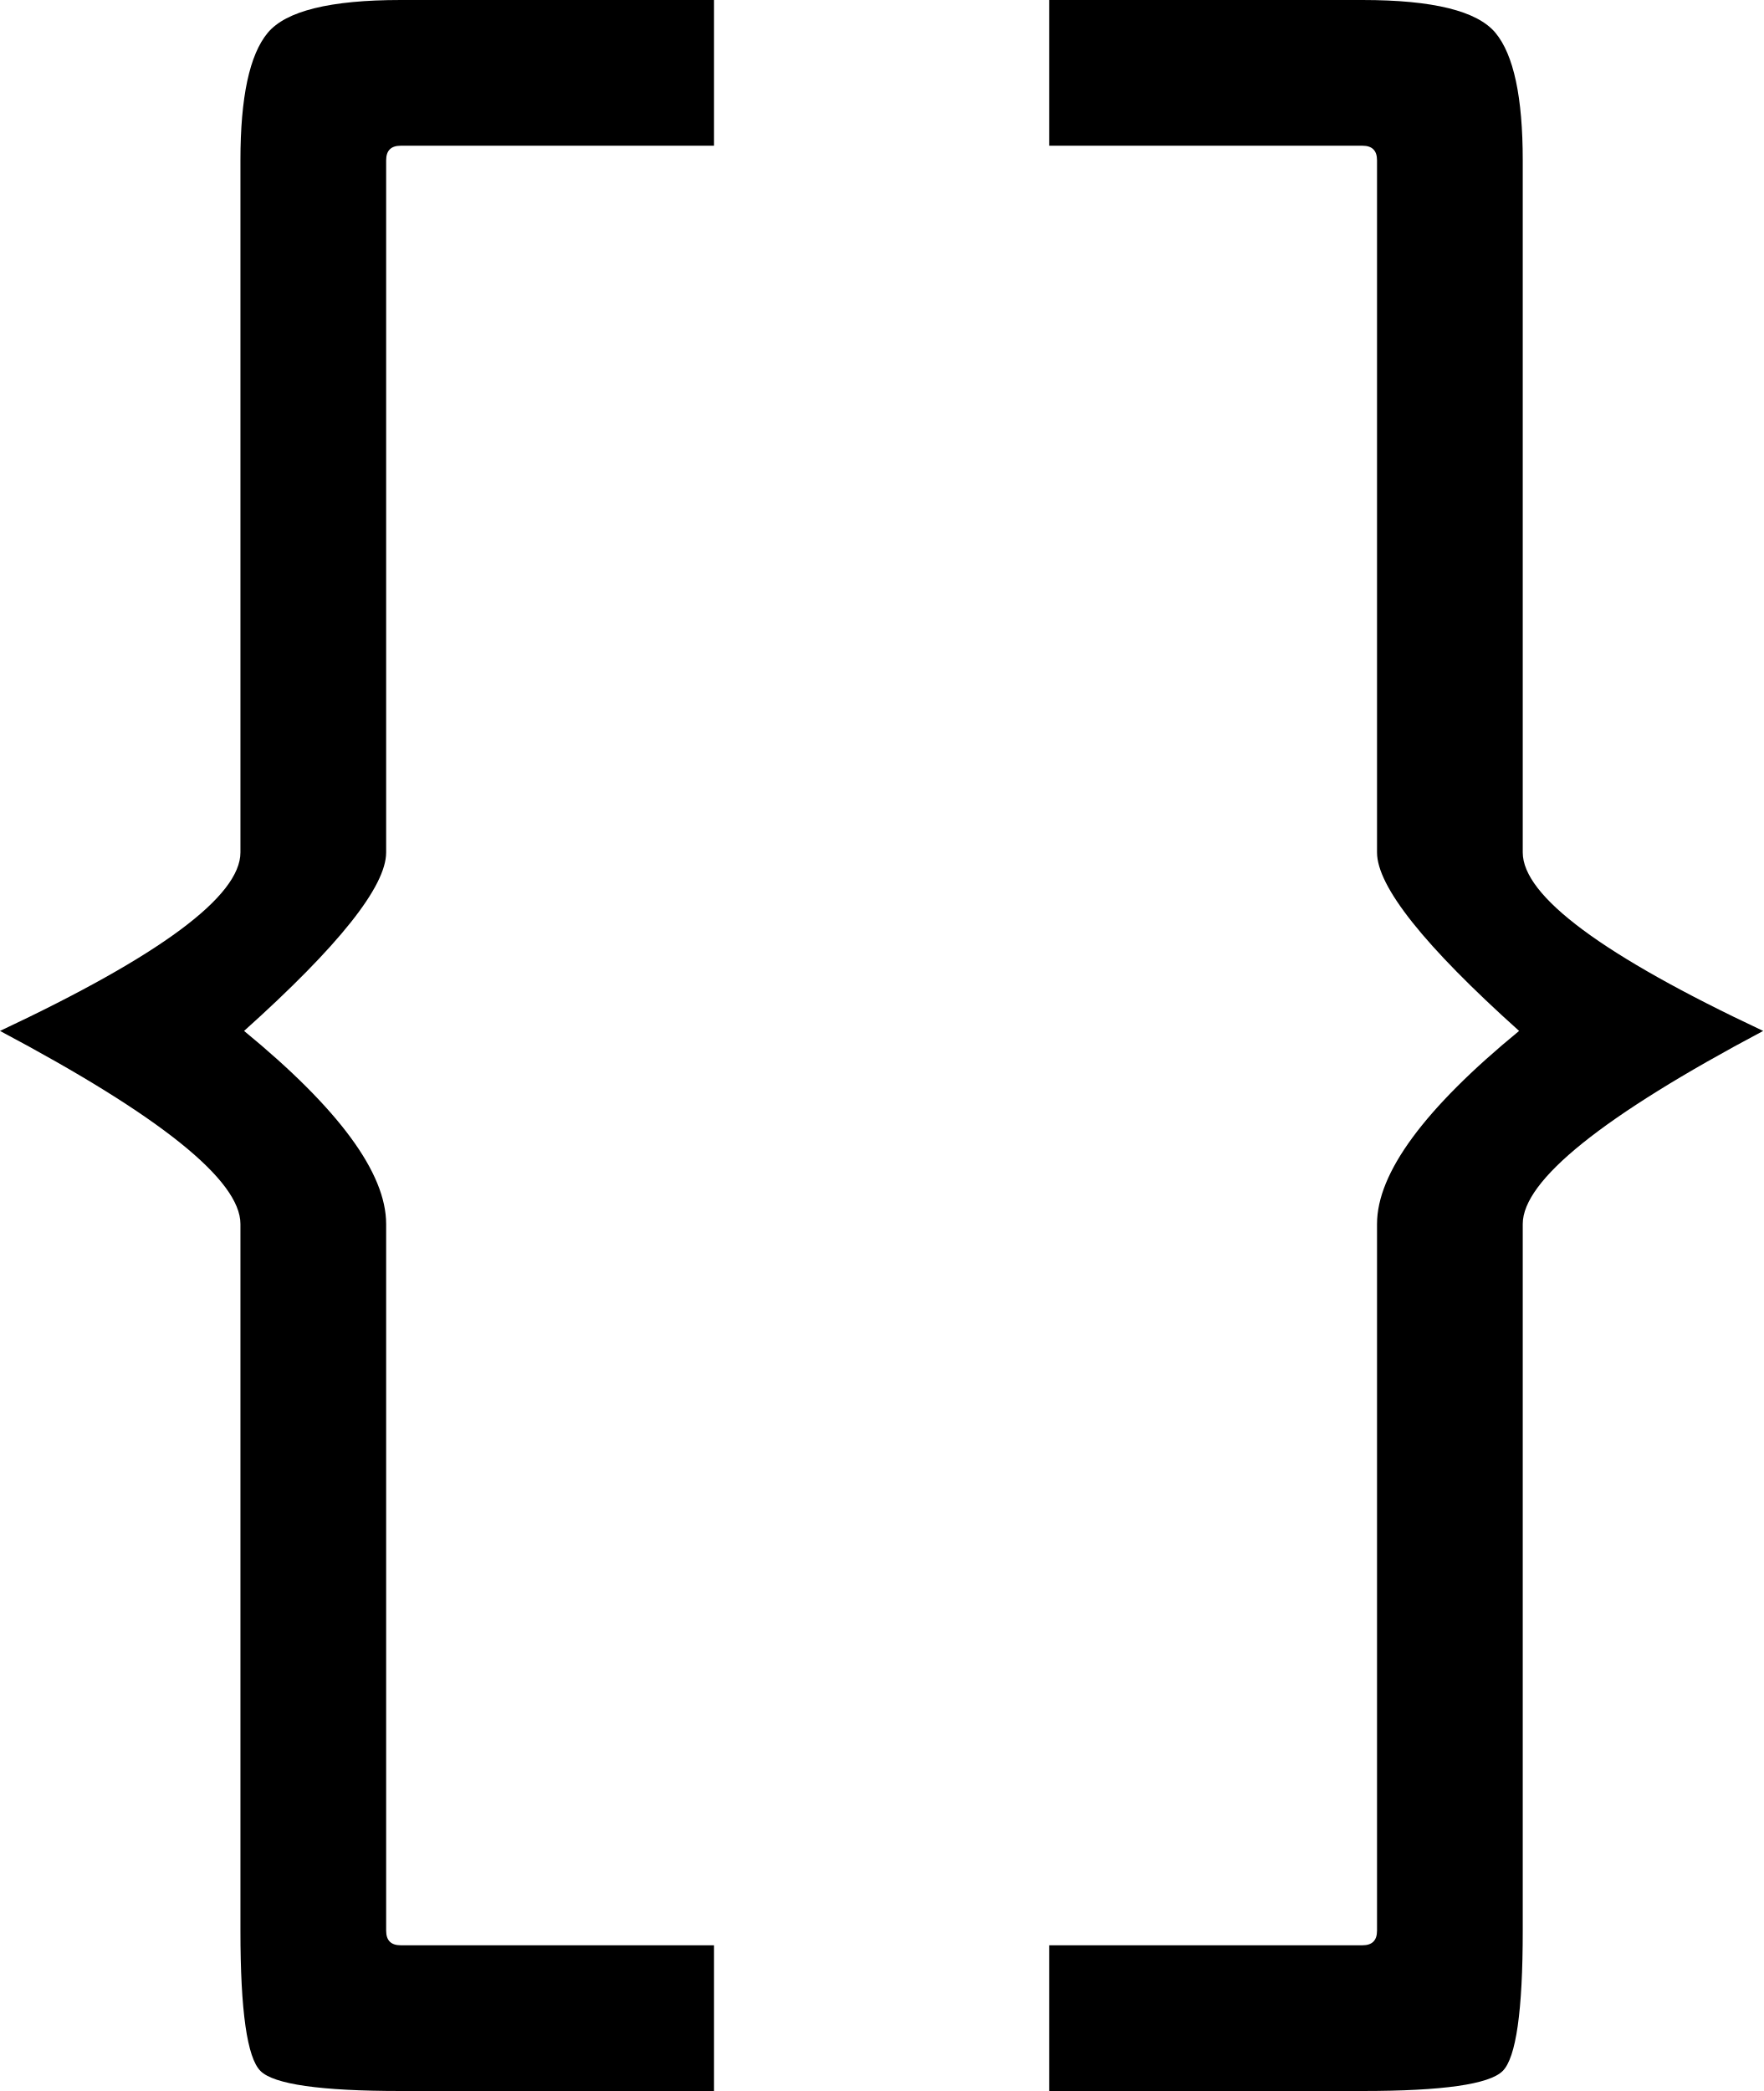
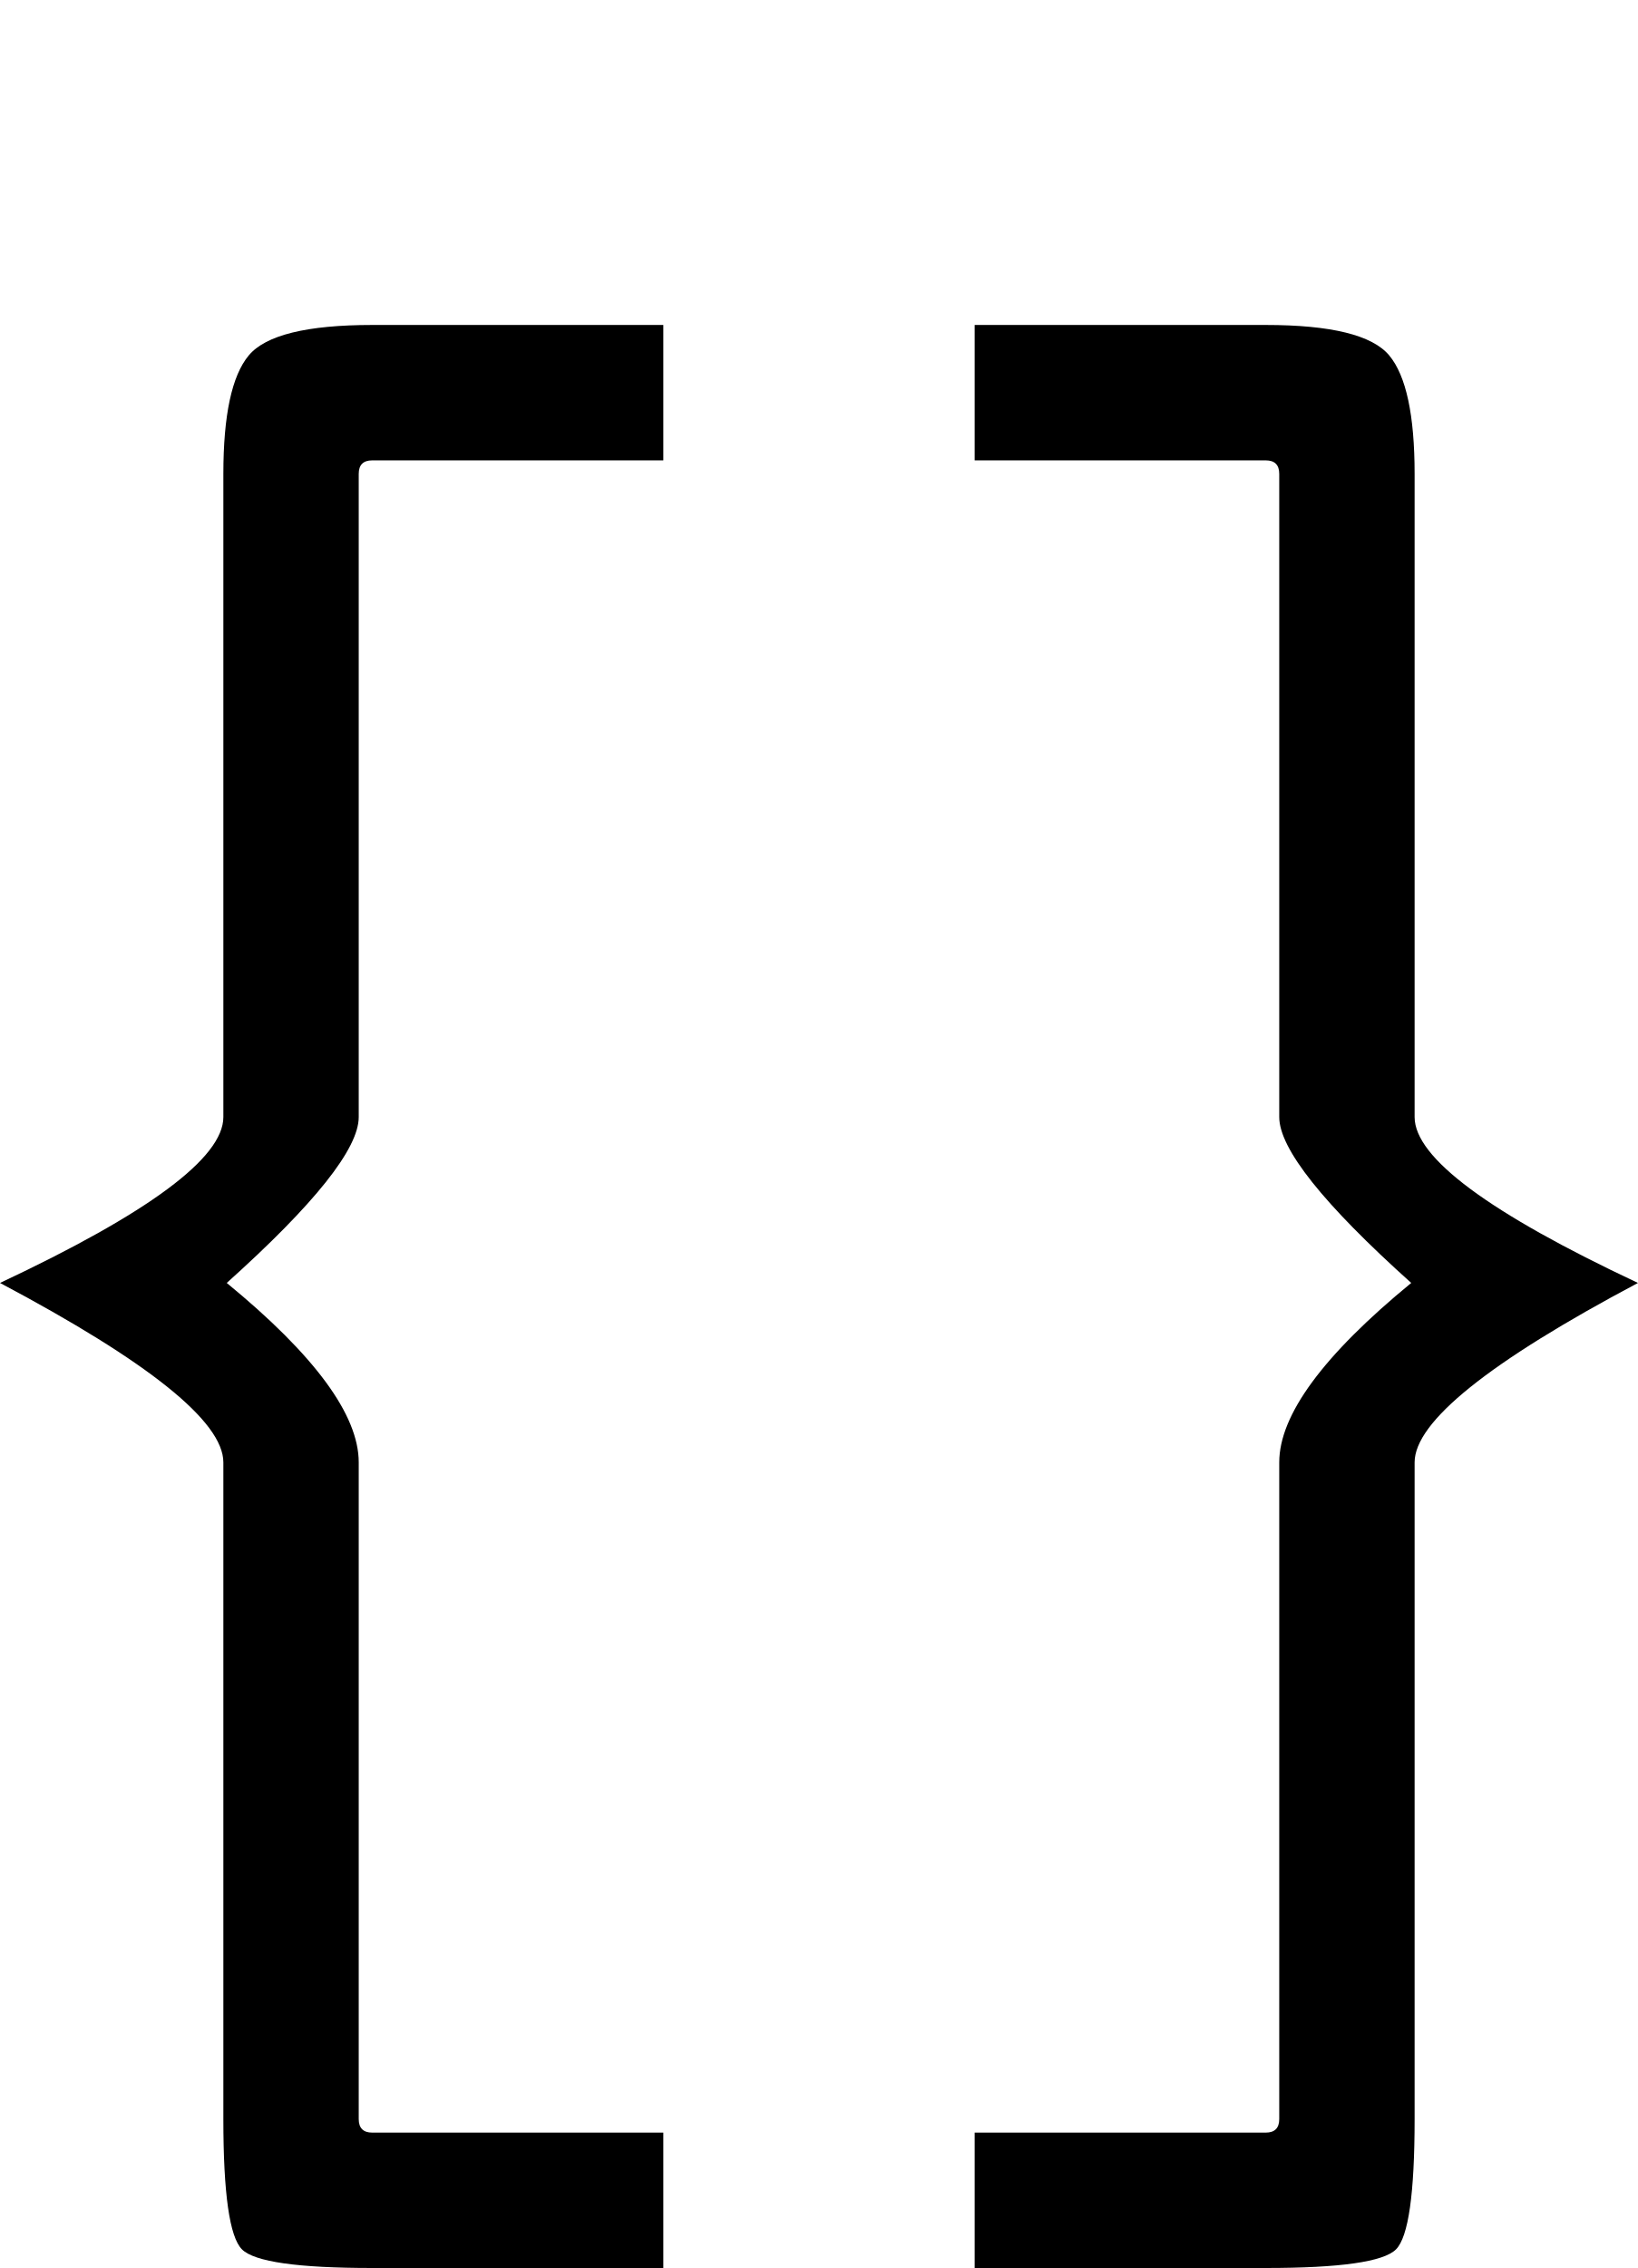
- <svg xmlns="http://www.w3.org/2000/svg" version="1.1" width="48.4" height="57.4" viewBox="0 -200 484 574" id="svg3001">
+ <svg xmlns="http://www.w3.org/2000/svg" version="1.1" width="48.4" height="67" viewBox="0 -200 484 670" id="svg3001">
  <defs id="defs3009" />
-   <g transform="matrix(1,0,0,-1,-25,378)" id="g3003">
+   <g transform="matrix(1,0,0,-1,-25,474)" id="g3003">
    <path d="M 509,295 Q 443,260 443,242 V 48 Q 443,15 437.5,9.5 432,4 399,4 h -86 v 40 h 86 q 4,0 4,4 v 194 q 0,21 39,53 -39,35 -39,49 v 190 q 0,4 -4,4 h -86 v 40 h 86 q 29,0 36.5,-9 7.5,-9 7.5,-35 V 344 q 0,-18 66,-49 z M 221,4 H 135 Q 102,4 96.5,9.5 91,15 91,48 v 194 q 0,18 -66,53 66,31 66,49 v 190 q 0,26 7.5,35 7.5,9 36.5,9 h 86 v -40 h -86 q -4,0 -4,-4 V 344 q 0,-14 -39,-49 39,-32 39,-53 V 48 q 0,-4 4,-4 h 86 V 4 z" id="path3005" style="fill:currentColor" />
  </g>
</svg>
